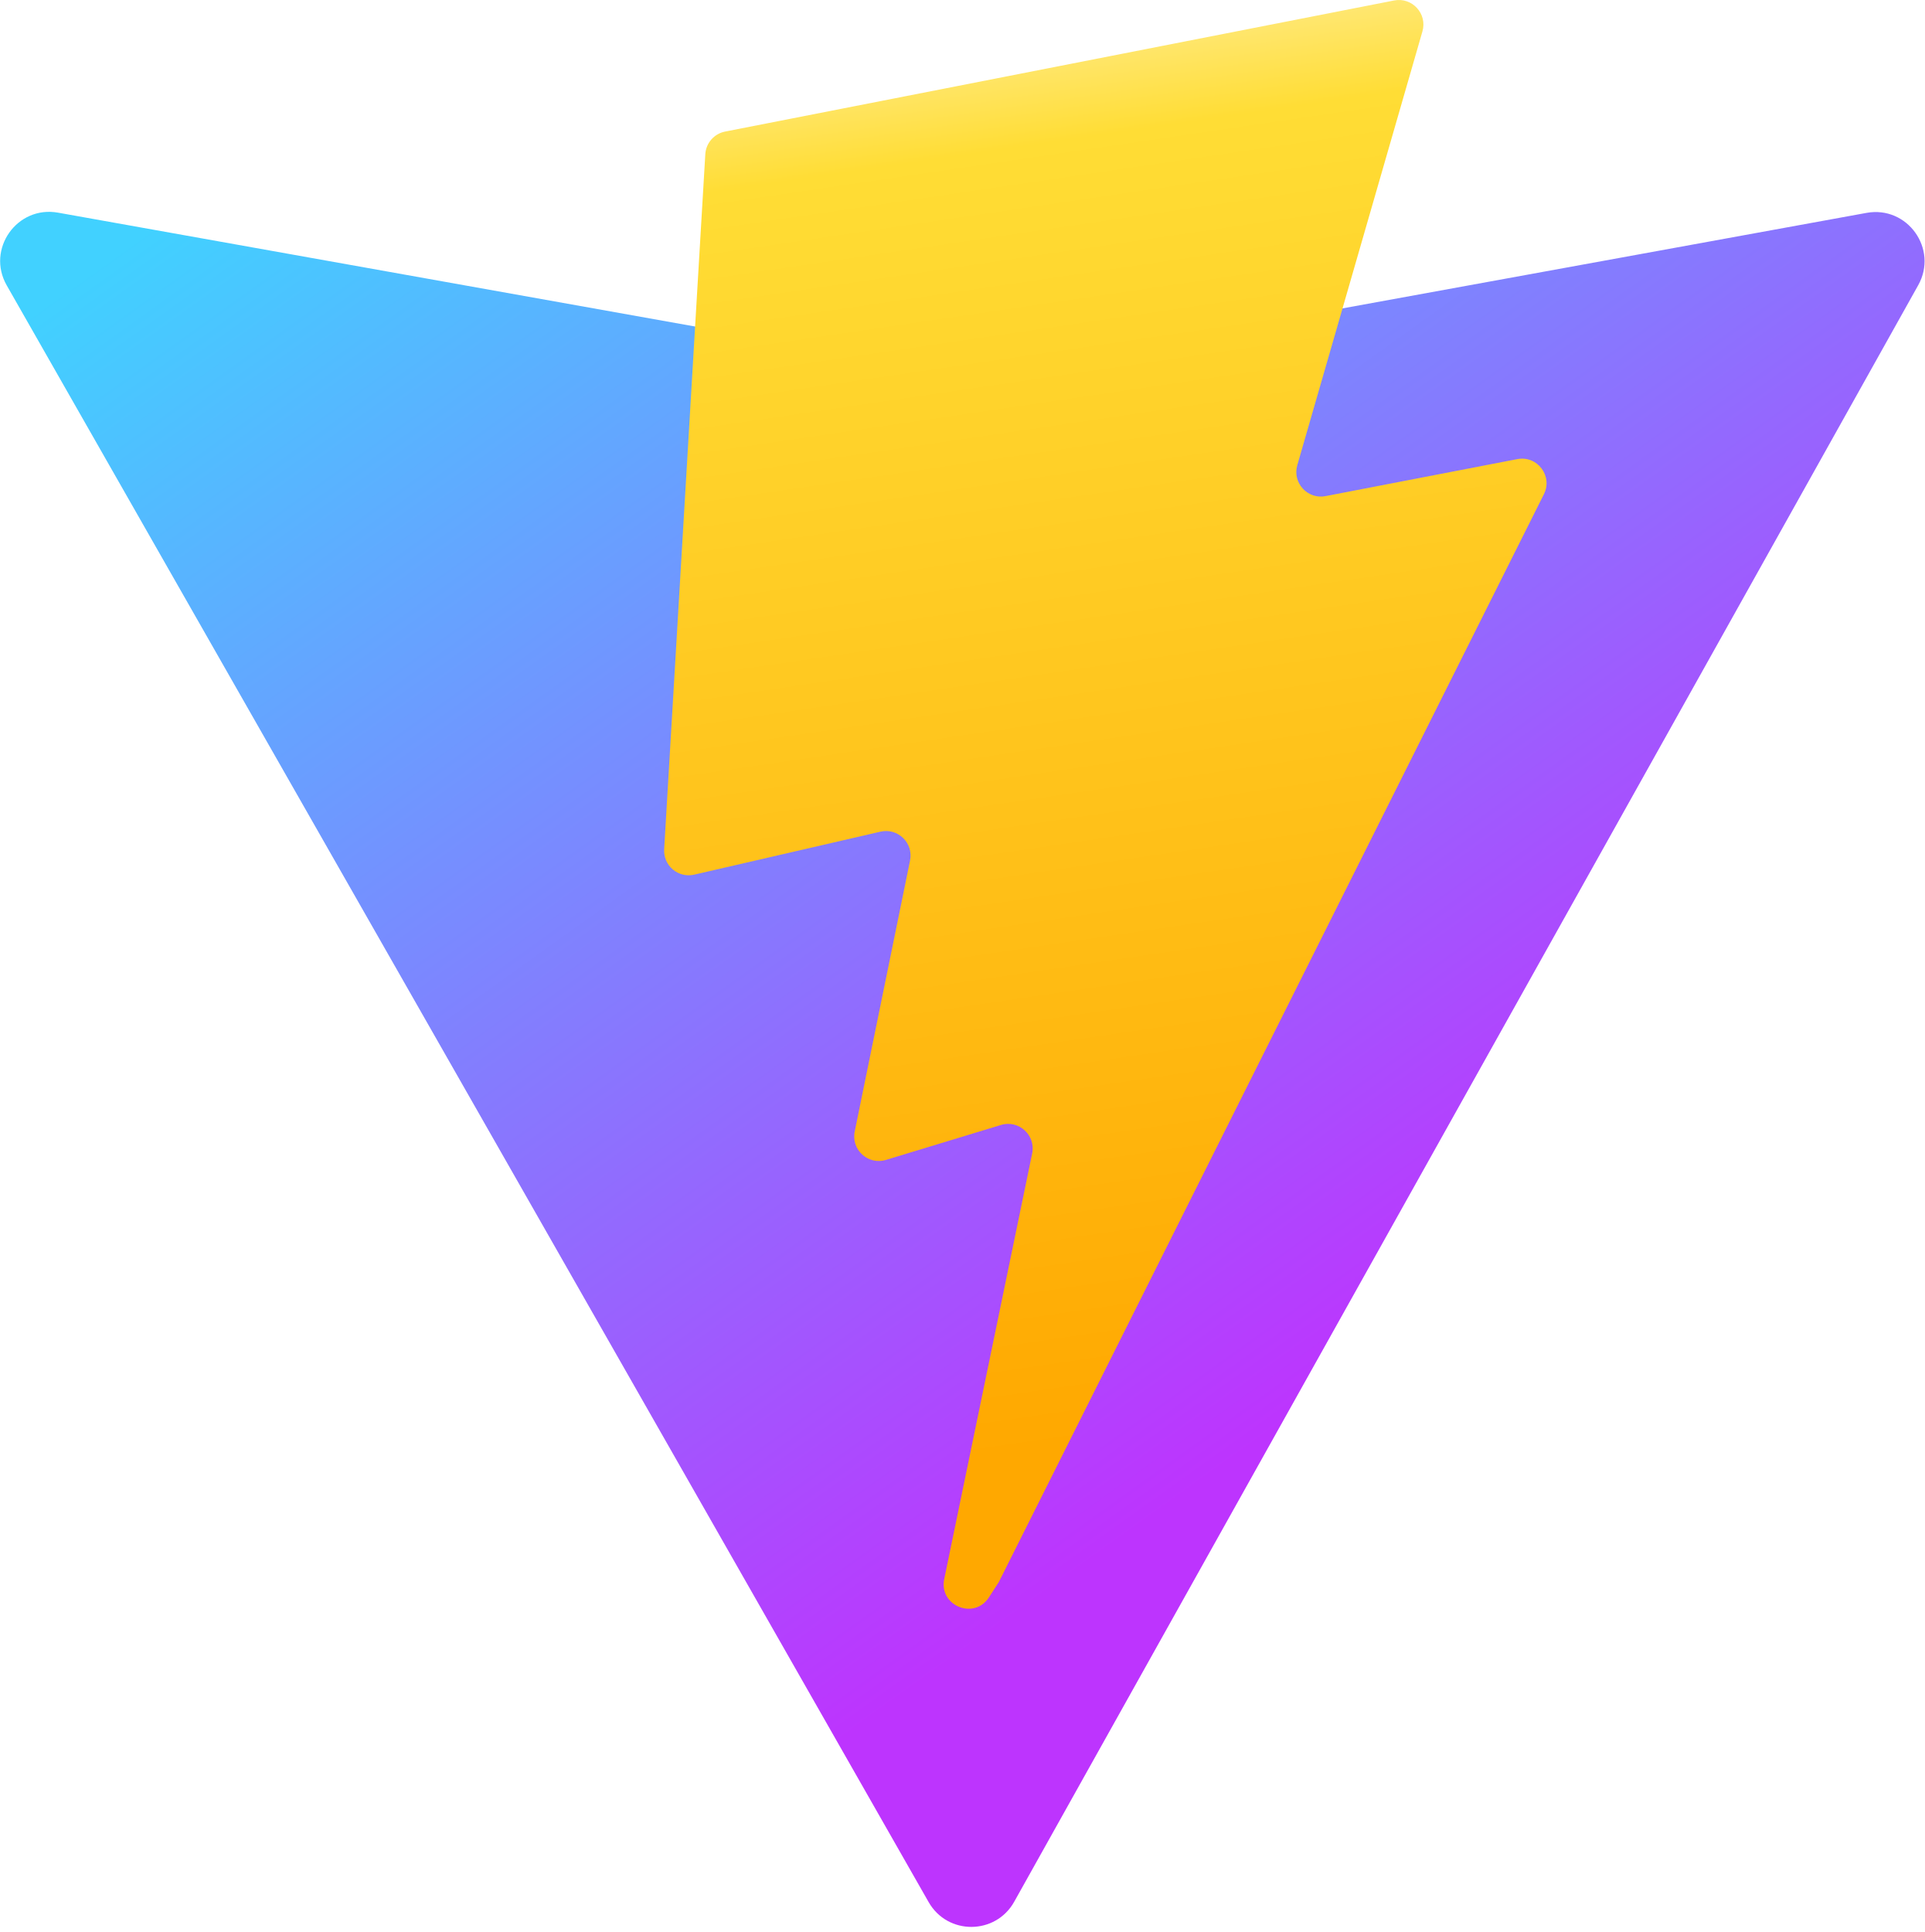
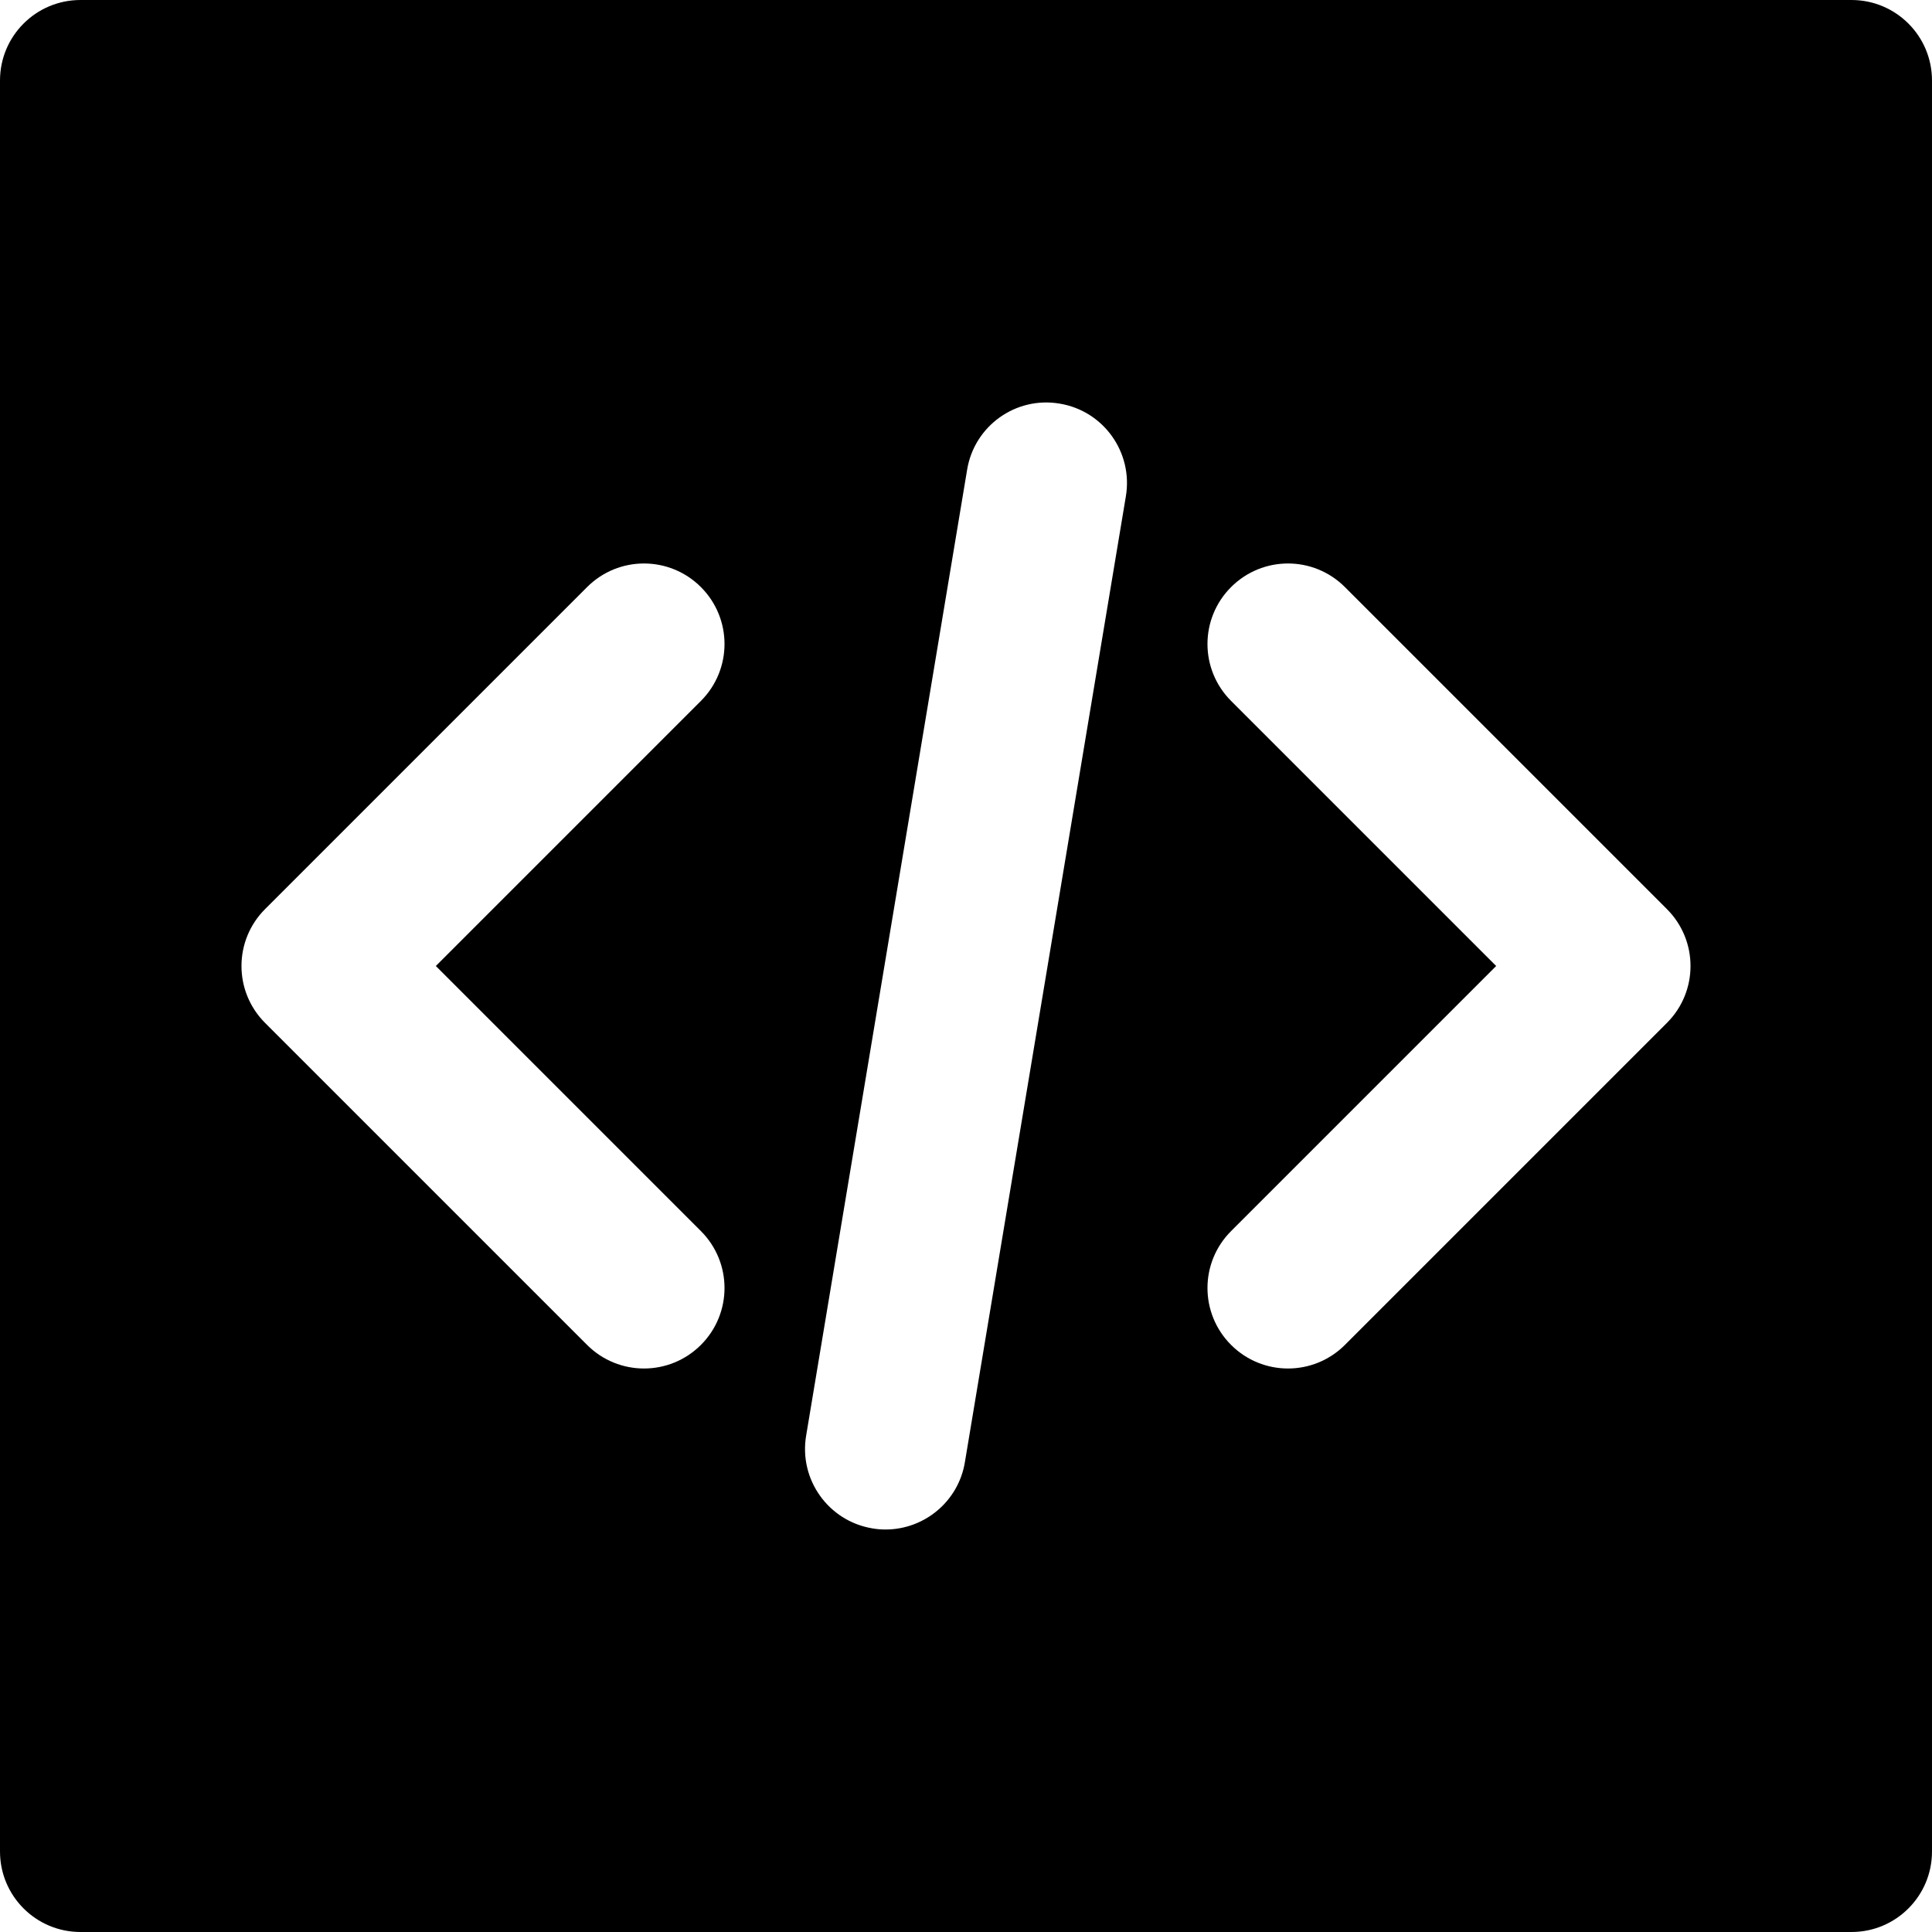
- <svg xmlns="http://www.w3.org/2000/svg" aria-hidden="true" role="img" class="iconify iconify--logos" width="31.88" height="32" preserveAspectRatio="xMidYMid meet" viewBox="0 0 256 257">
-   <defs>
-     <linearGradient id="IconifyId1813088fe1fbc01fb466" x1="-.828%" x2="57.636%" y1="7.652%" y2="78.411%">
-       <stop offset="0%" stop-color="#41D1FF" />
-       <stop offset="100%" stop-color="#BD34FE" />
-     </linearGradient>
-     <linearGradient id="IconifyId1813088fe1fbc01fb467" x1="43.376%" x2="50.316%" y1="2.242%" y2="89.03%">
-       <stop offset="0%" stop-color="#FFEA83" />
-       <stop offset="8.333%" stop-color="#FFDD35" />
-       <stop offset="100%" stop-color="#FFA800" />
-     </linearGradient>
-   </defs>
-   <path fill="url(#IconifyId1813088fe1fbc01fb466)" d="M255.153 37.938L134.897 252.976c-2.483 4.44-8.862 4.466-11.382.048L.875 37.958c-2.746-4.814 1.371-10.646 6.827-9.67l120.385 21.517a6.537 6.537 0 0 0 2.322-.004l117.867-21.483c5.438-.991 9.574 4.796 6.877 9.62Z" />
-   <path fill="url(#IconifyId1813088fe1fbc01fb467)" d="M185.432.063L96.44 17.501a3.268 3.268 0 0 0-2.634 3.014l-5.474 92.456a3.268 3.268 0 0 0 3.997 3.378l24.777-5.718c2.318-.535 4.413 1.507 3.936 3.838l-7.361 36.047c-.495 2.426 1.782 4.5 4.151 3.78l15.304-4.649c2.372-.72 4.652 1.36 4.15 3.788l-11.698 56.621c-.732 3.542 3.979 5.473 5.943 2.437l1.313-2.028l72.516-144.72c1.215-2.423-.88-5.186-3.54-4.672l-25.505 4.922c-2.396.462-4.435-1.77-3.759-4.114l16.646-57.705c.677-2.35-1.37-4.583-3.769-4.113Z" />
+ <svg xmlns="http://www.w3.org/2000/svg" fill="#000000" height="800px" width="800px" version="1.1" id="Layer_1" viewBox="0 0 512 512" xml:space="preserve">
+   <g>
+     <g>
+       <path d="M490.667,0H21.333C9.536,0,0,9.557,0,21.333v469.333C0,502.443,9.536,512,21.333,512h469.333    c11.797,0,21.333-9.557,21.333-21.333V21.333C512,9.557,502.464,0,490.667,0z M185.749,326.251c8.341,8.341,8.341,21.824,0,30.165    c-4.16,4.16-9.621,6.251-15.083,6.251c-5.461,0-10.923-2.091-15.083-6.251l-85.333-85.333c-8.341-8.341-8.341-21.824,0-30.165    l85.333-85.333c8.341-8.341,21.824-8.341,30.165,0c8.341,8.341,8.341,21.824,0,30.165L115.499,256L185.749,326.251z     M298.368,131.52l-42.667,256c-1.728,10.411-10.773,17.813-21.013,17.813c-1.173,0-2.325-0.085-3.52-0.299    c-11.627-1.941-19.477-12.928-17.536-24.555l42.667-256c1.899-11.605,12.885-19.499,24.533-17.515    C292.459,108.885,300.309,119.893,298.368,131.52z M441.749,271.083l-85.333,85.333c-4.16,4.16-9.621,6.251-15.083,6.251    c-5.461,0-10.923-2.091-15.083-6.251c-8.341-8.341-8.341-21.824,0-30.165L396.501,256l-70.251-70.251    c-8.341-8.341-8.341-21.824,0-30.165c8.341-8.341,21.824-8.341,30.165,0l85.333,85.333    C450.091,249.259,450.091,262.741,441.749,271.083z" />
+     </g>
+   </g>
</svg>
